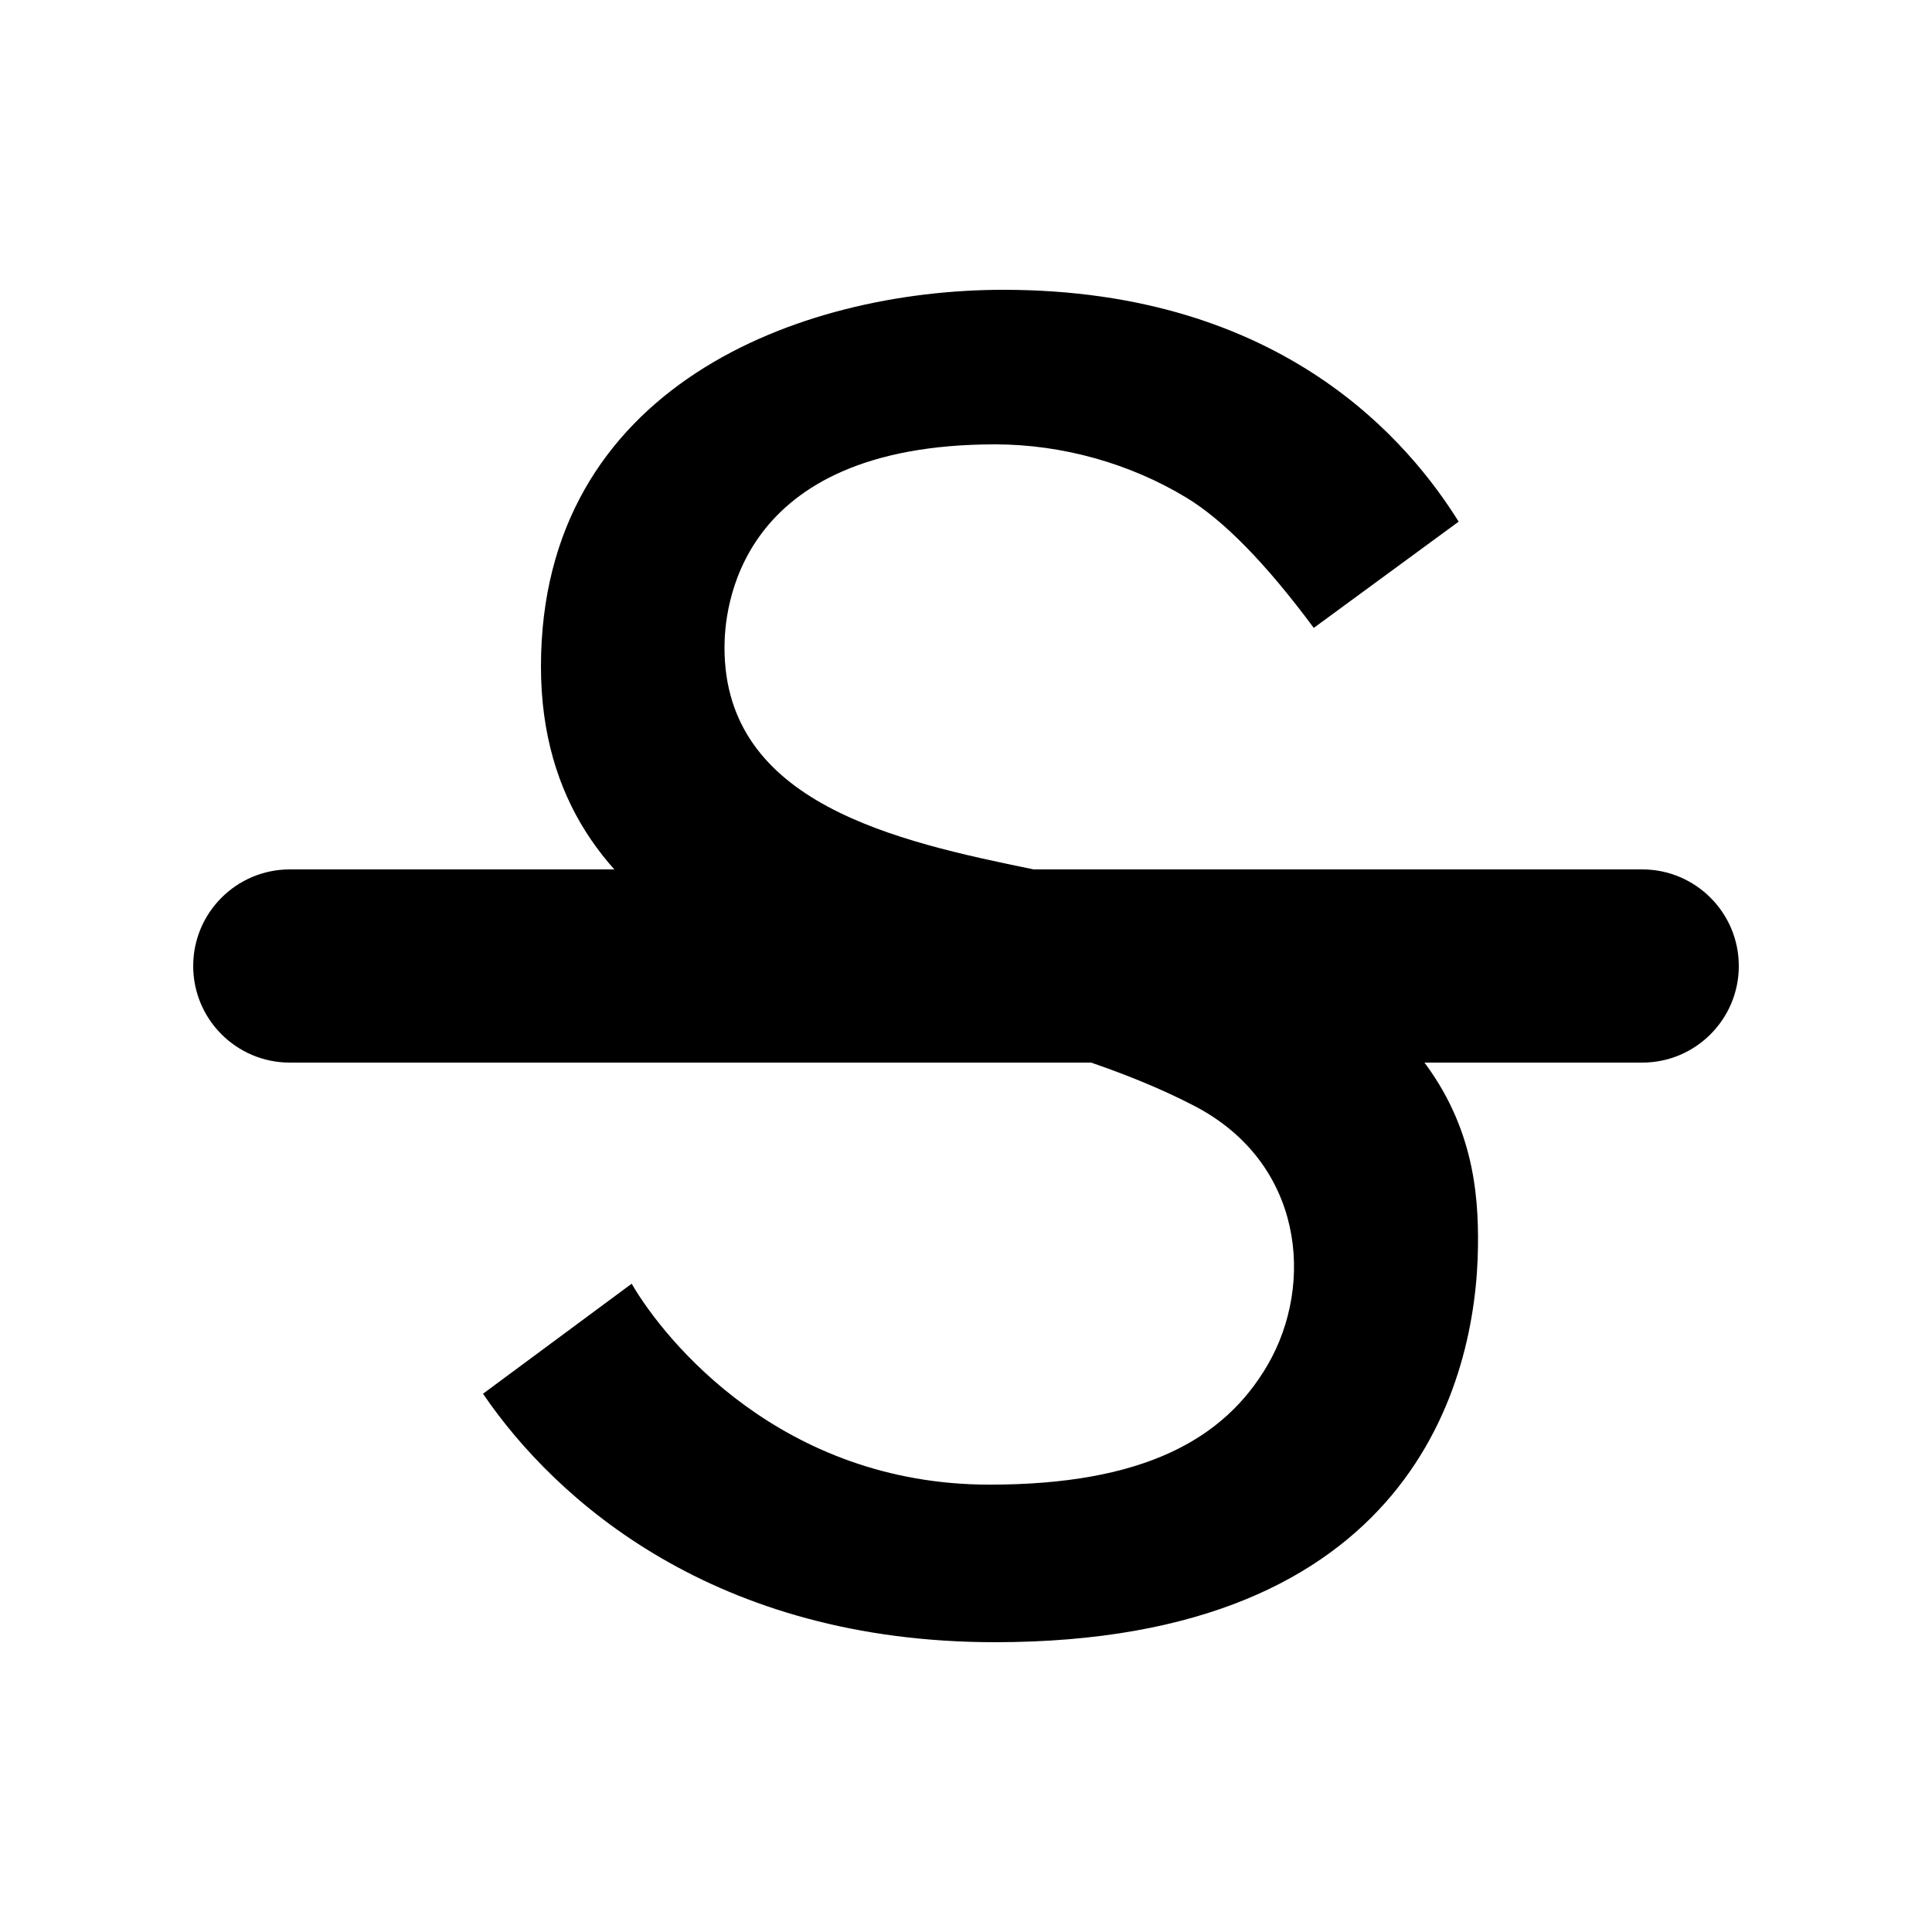
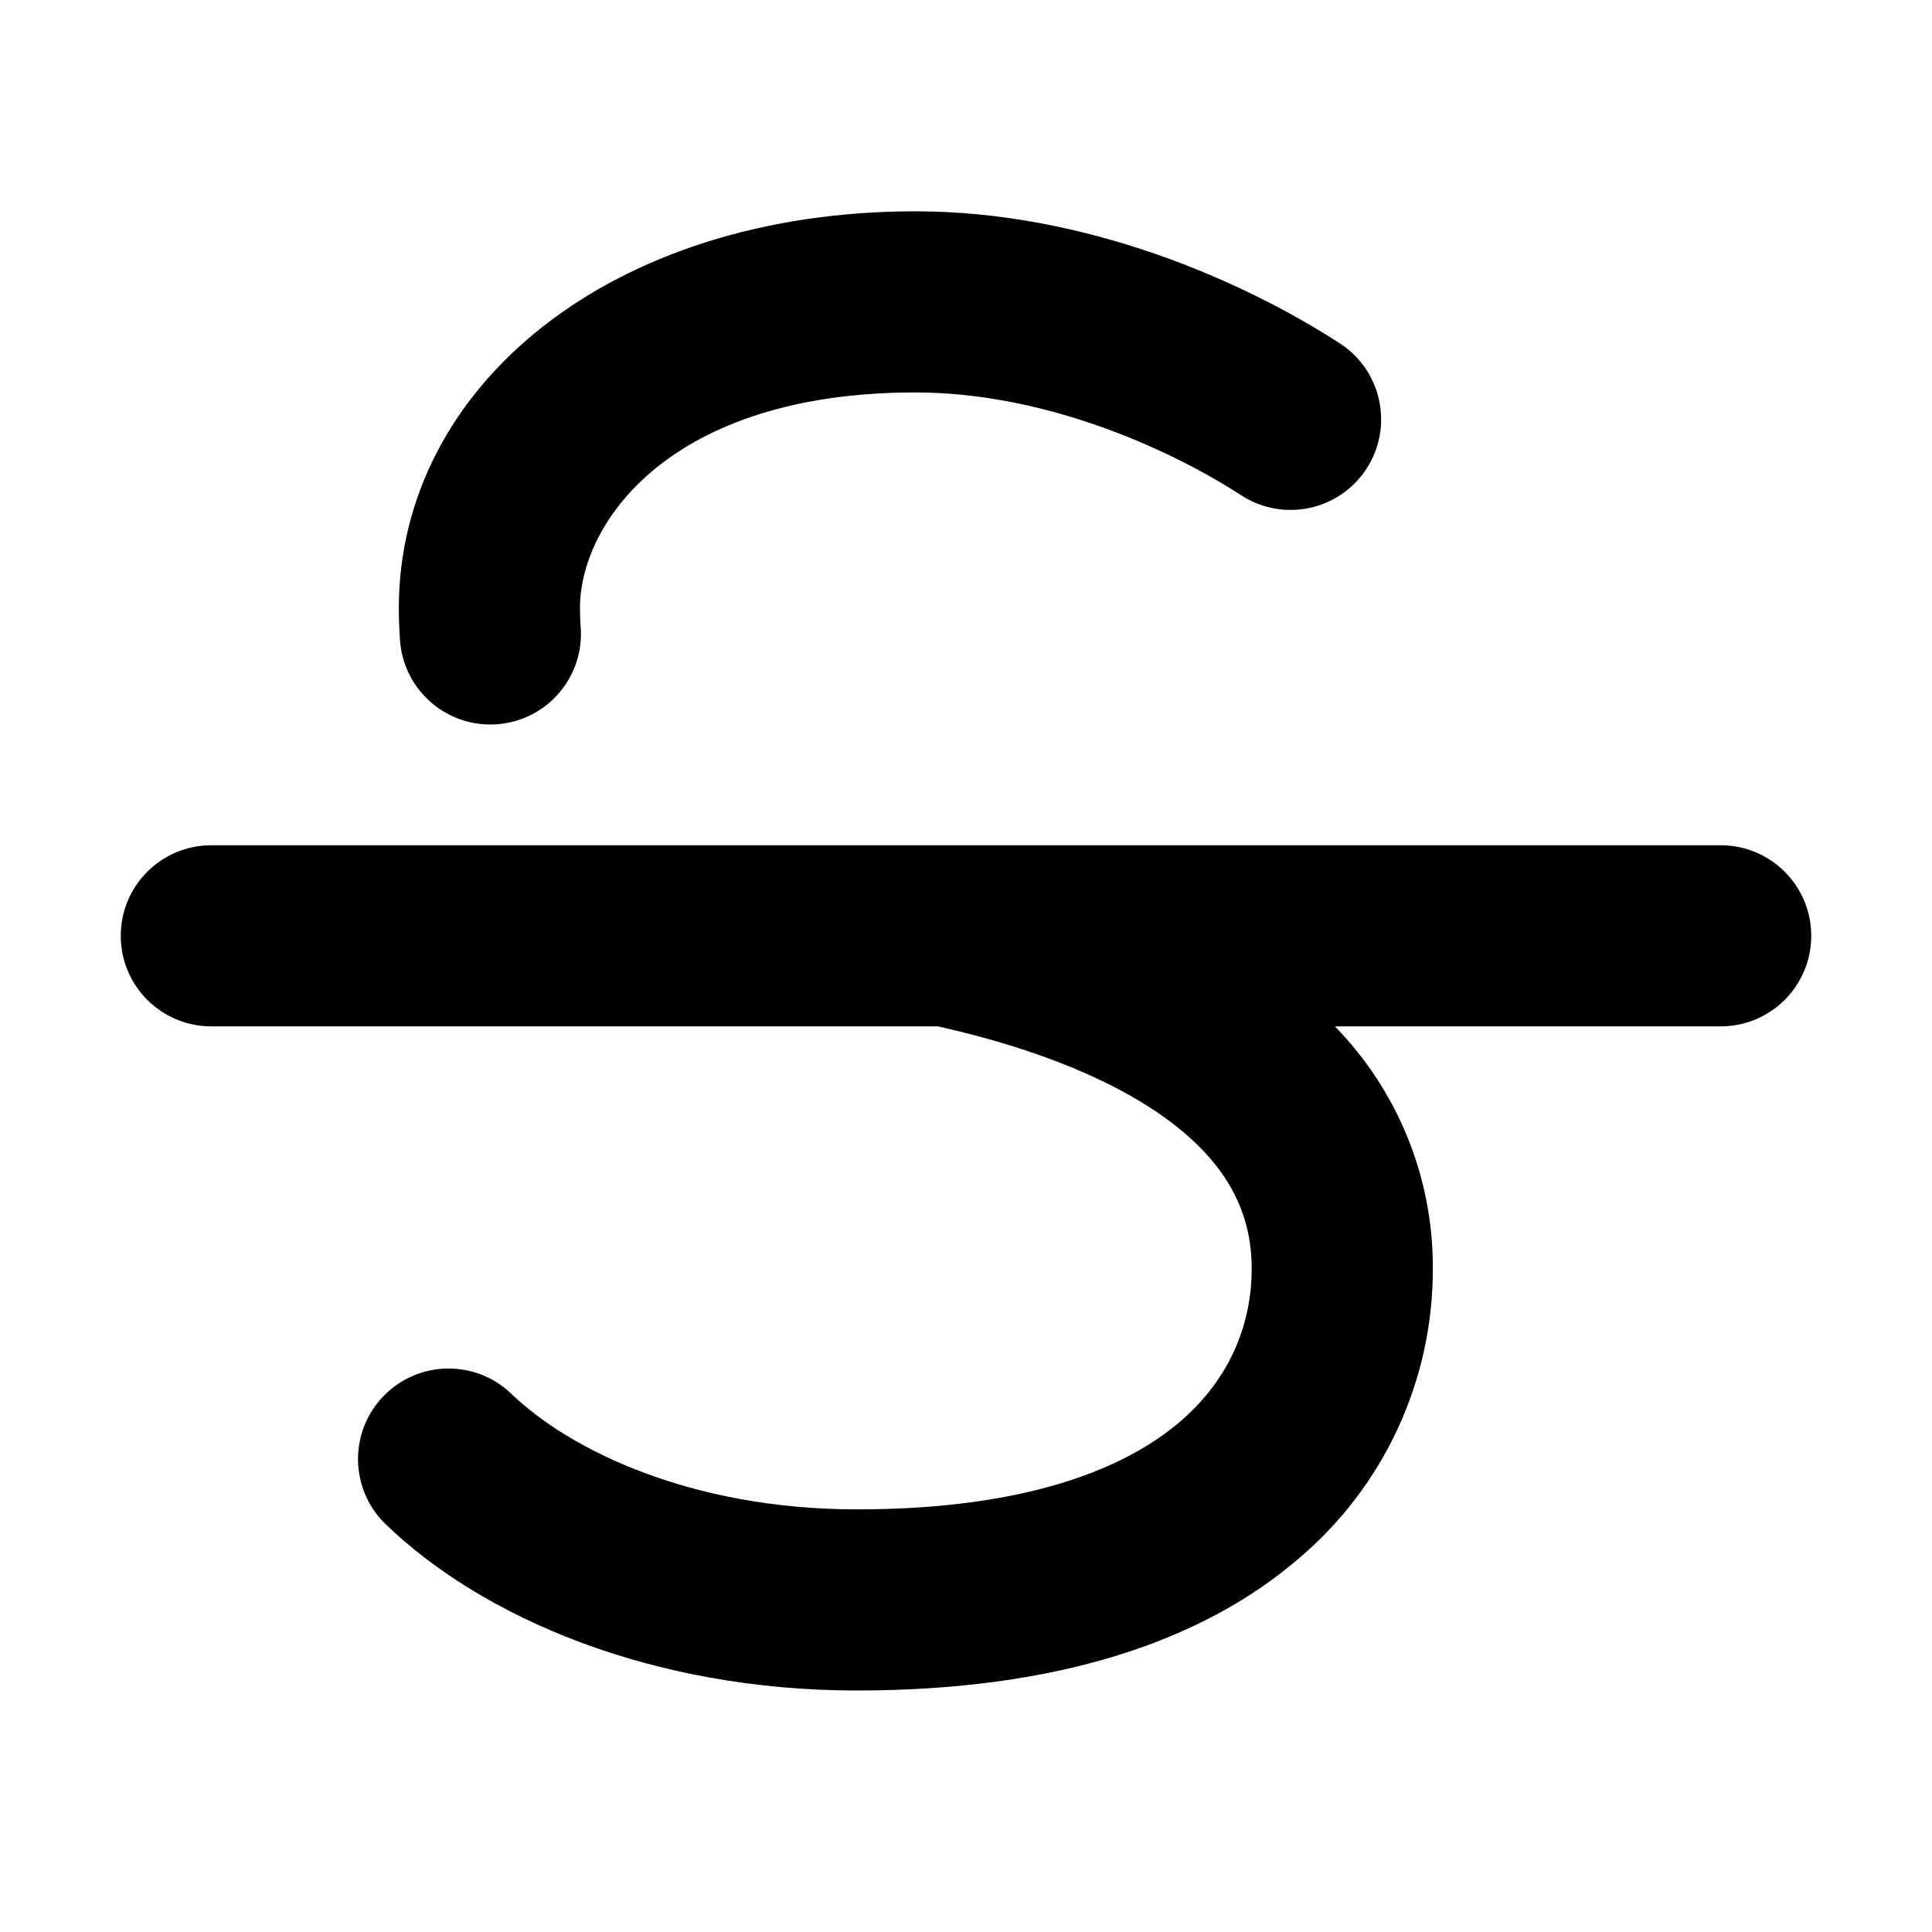
- <svg xmlns="http://www.w3.org/2000/svg" width="20" height="20" viewBox="0 0 20 20" fill="none">
-   <path fill-rule="evenodd" clip-rule="evenodd" d="M13.6 6.5C13.107 5.835 12.668 5.386 12.282 5.152C11.702 4.8 11 4.6 10.301 4.6C7.6 4.6 7.5 6.344 7.5 6.705C7.5 8.319 9.275 8.708 10.7 9C15.089 9.899 15.312 11.81 15.3 12.9C15.285 14.31 14.6 17 10.3 17C7.4 17 5.754 15.535 5 14.428L6.539 13.289C6.881 13.877 8.09 15.369 10.244 15.369C11.831 15.369 12.673 14.903 13.123 14.129C13.611 13.289 13.493 12.037 12.367 11.45C11.693 11.099 10.8 10.803 9.5 10.5C8.466 10.259 5.6 9.7 5.6 6.9C5.6 4 8.278 3 10.386 3C13.297 3 14.6 4.6 15.1 5.4L13.6 6.5Z" fill="black" />
-   <path d="M3 9H17C17.552 9 18 9.448 18 10C18 10.552 17.552 11 17 11H3C2.448 11 2 10.552 2 10C2 9.448 2.448 9 3 9Z" fill="black" />
+ <svg xmlns="http://www.w3.org/2000/svg" width="16" height="16" viewBox="0 0 16 16">
+   <path fill-rule="evenodd" d="M7.581 3.25c-2.036 0-2.778 1.082-2.778 1.786 0 .055.002.107.006.157a.75.75 0 01-1.496.114 3.56 3.56 0 01-.01-.271c0-1.832 1.75-3.286 4.278-3.286 1.418 0 2.721.58 3.514 1.093a.75.75 0 11-.814 1.26c-.64-.414-1.662-.853-2.7-.853zm3.474 5.25h3.195a.75.75 0 000-1.5H1.75a.75.75 0 000 1.5h6.018c.835.187 1.503.464 1.951.81.439.34.647.725.647 1.197 0 .428-.159.895-.594 1.267-.444.38-1.254.726-2.676.726-1.373 0-2.38-.493-2.86-.956a.75.75 0 00-1.042 1.079C3.992 13.393 5.39 14 7.096 14c1.652 0 2.852-.403 3.65-1.085a3.134 3.134 0 001.12-2.408 2.85 2.85 0 00-.811-2.007z" />
</svg>
